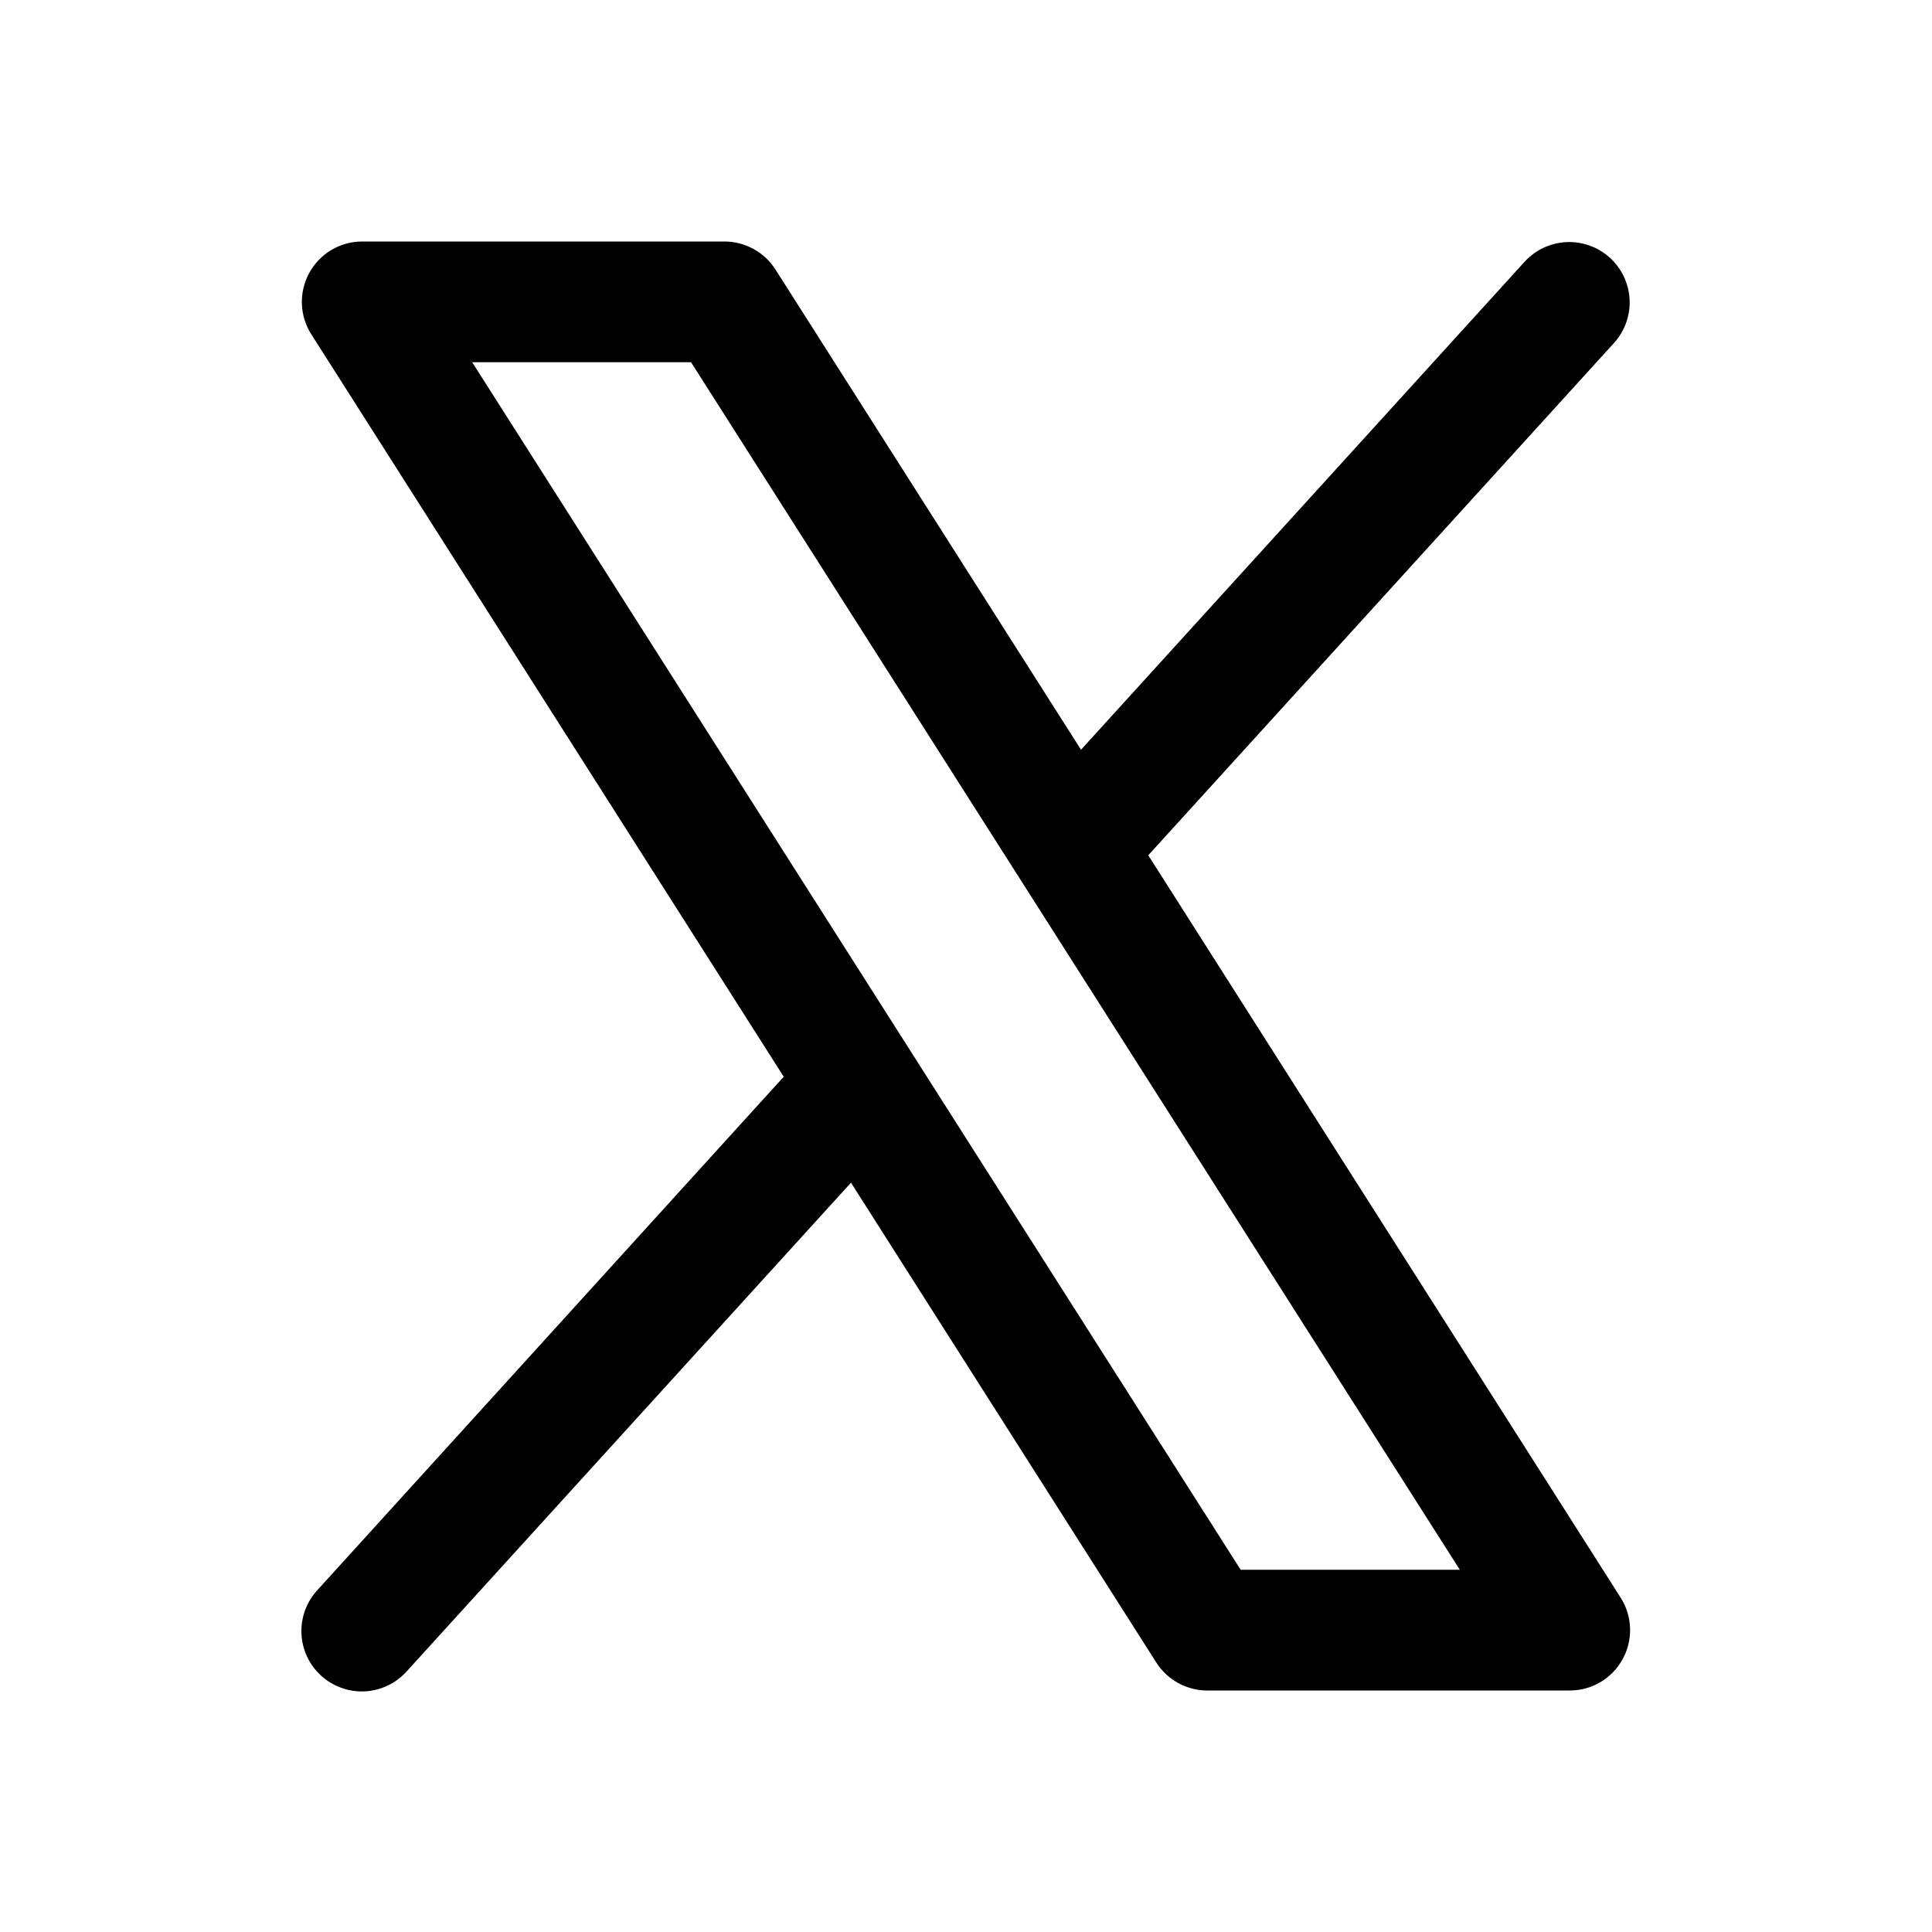
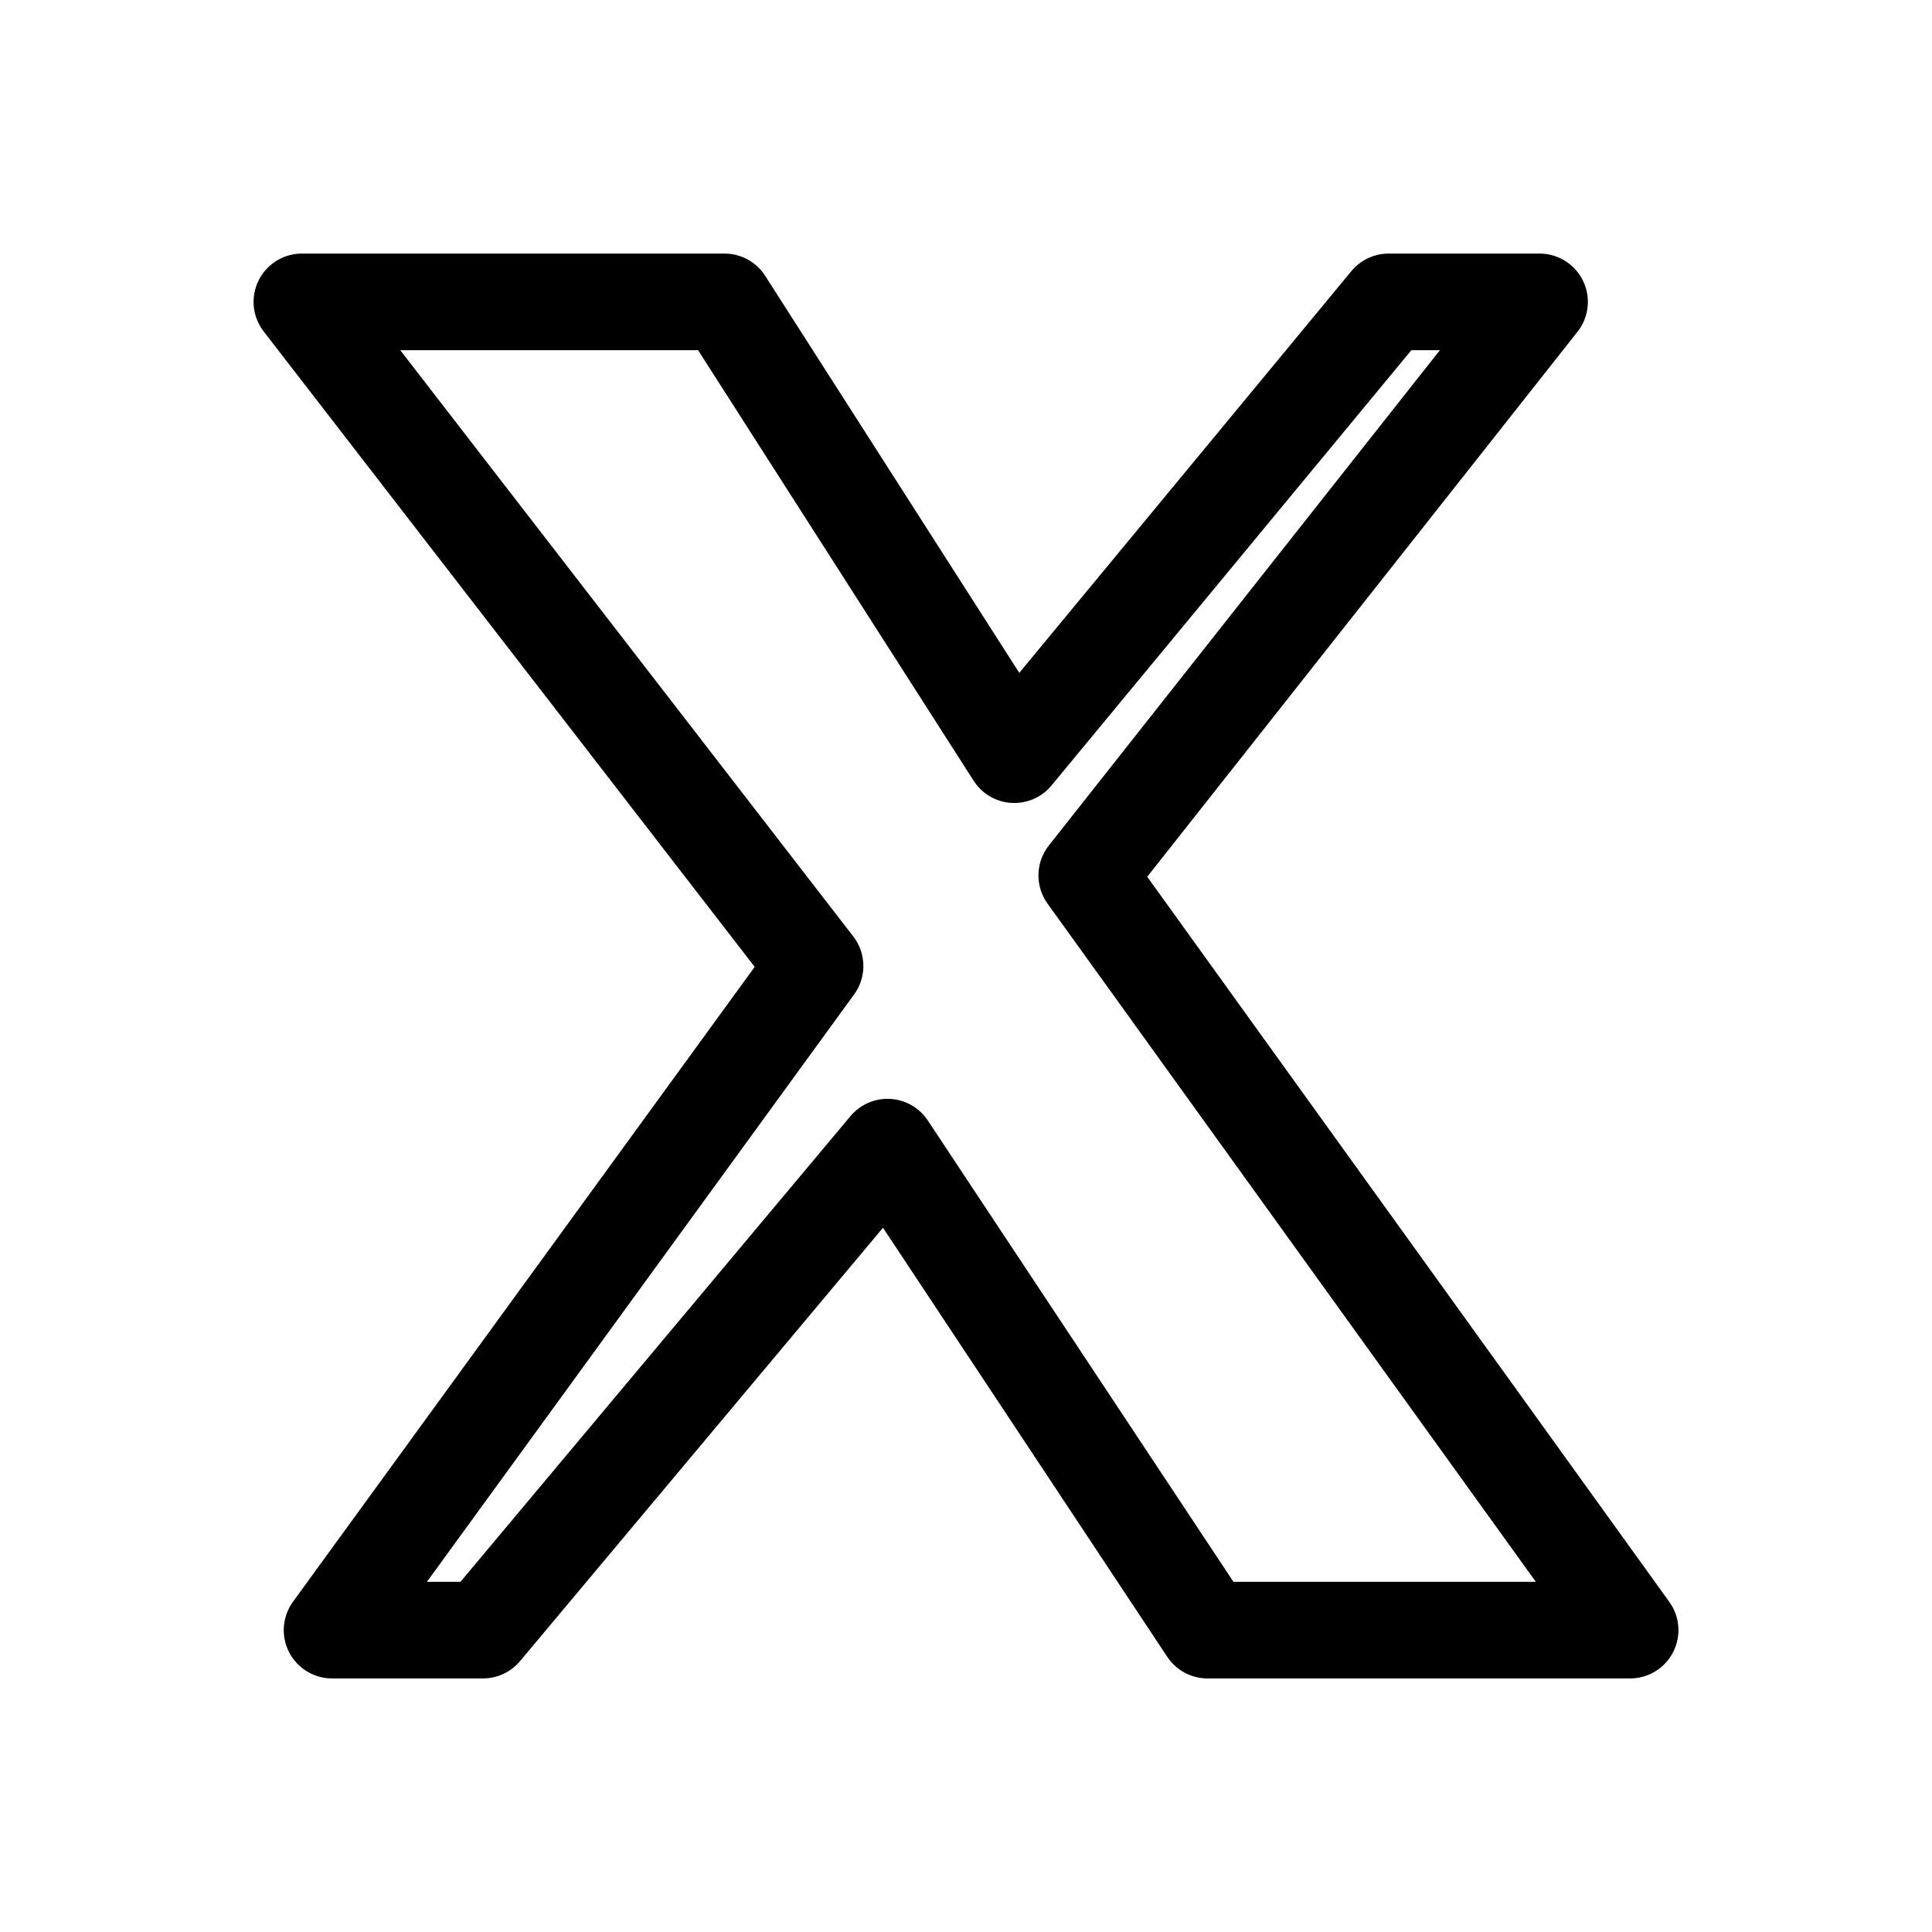
- <svg xmlns="http://www.w3.org/2000/svg" width="14" height="14" viewBox="0 0 32 32" fill="none">
-   <path d="M26.844 26.464L19.019 14.166L26.74 5.673C26.915 5.476 27.005 5.218 26.991 4.955C26.976 4.692 26.859 4.446 26.665 4.269C26.47 4.092 26.213 3.999 25.95 4.01C25.687 4.021 25.439 4.135 25.26 4.327L17.905 12.418L12.844 4.464C12.754 4.322 12.629 4.205 12.481 4.124C12.334 4.043 12.168 4 12 4H6C5.821 4 5.645 4.048 5.49 4.139C5.336 4.231 5.209 4.362 5.123 4.519C5.037 4.676 4.994 4.854 5 5.033C5.006 5.212 5.06 5.386 5.156 5.537L12.981 17.834L5.26 26.334C5.17 26.431 5.1 26.544 5.054 26.669C5.008 26.793 4.987 26.925 4.993 27.057C4.998 27.189 5.03 27.319 5.086 27.439C5.142 27.559 5.221 27.666 5.319 27.755C5.417 27.844 5.532 27.913 5.657 27.957C5.781 28.002 5.914 28.021 6.046 28.014C6.178 28.007 6.307 27.973 6.426 27.916C6.546 27.858 6.652 27.778 6.74 27.679L14.095 19.589L19.156 27.543C19.247 27.683 19.372 27.799 19.52 27.879C19.667 27.959 19.832 28.001 20 28H26C26.179 28 26.355 27.952 26.509 27.861C26.663 27.769 26.79 27.638 26.876 27.481C26.962 27.324 27.005 27.147 26.999 26.968C26.994 26.789 26.94 26.615 26.844 26.464ZM20.549 26L7.821 6H11.446L24.179 26H20.549Z" fill="currentColor" />
+ <svg xmlns="http://www.w3.org/2000/svg" width="14" height="14" viewBox="0 0 32 32" fill="none" stroke="currentColor" stroke-width="1.6" stroke-linecap="round" stroke-linejoin="round">
+   <path d="M5 5 L13.5 16 L5.5 27 H8 L14.7 19 L20 27 H27 L18 14.5 L25.5 5 H23 L16.8 12.5 L12 5 Z" />
</svg>
